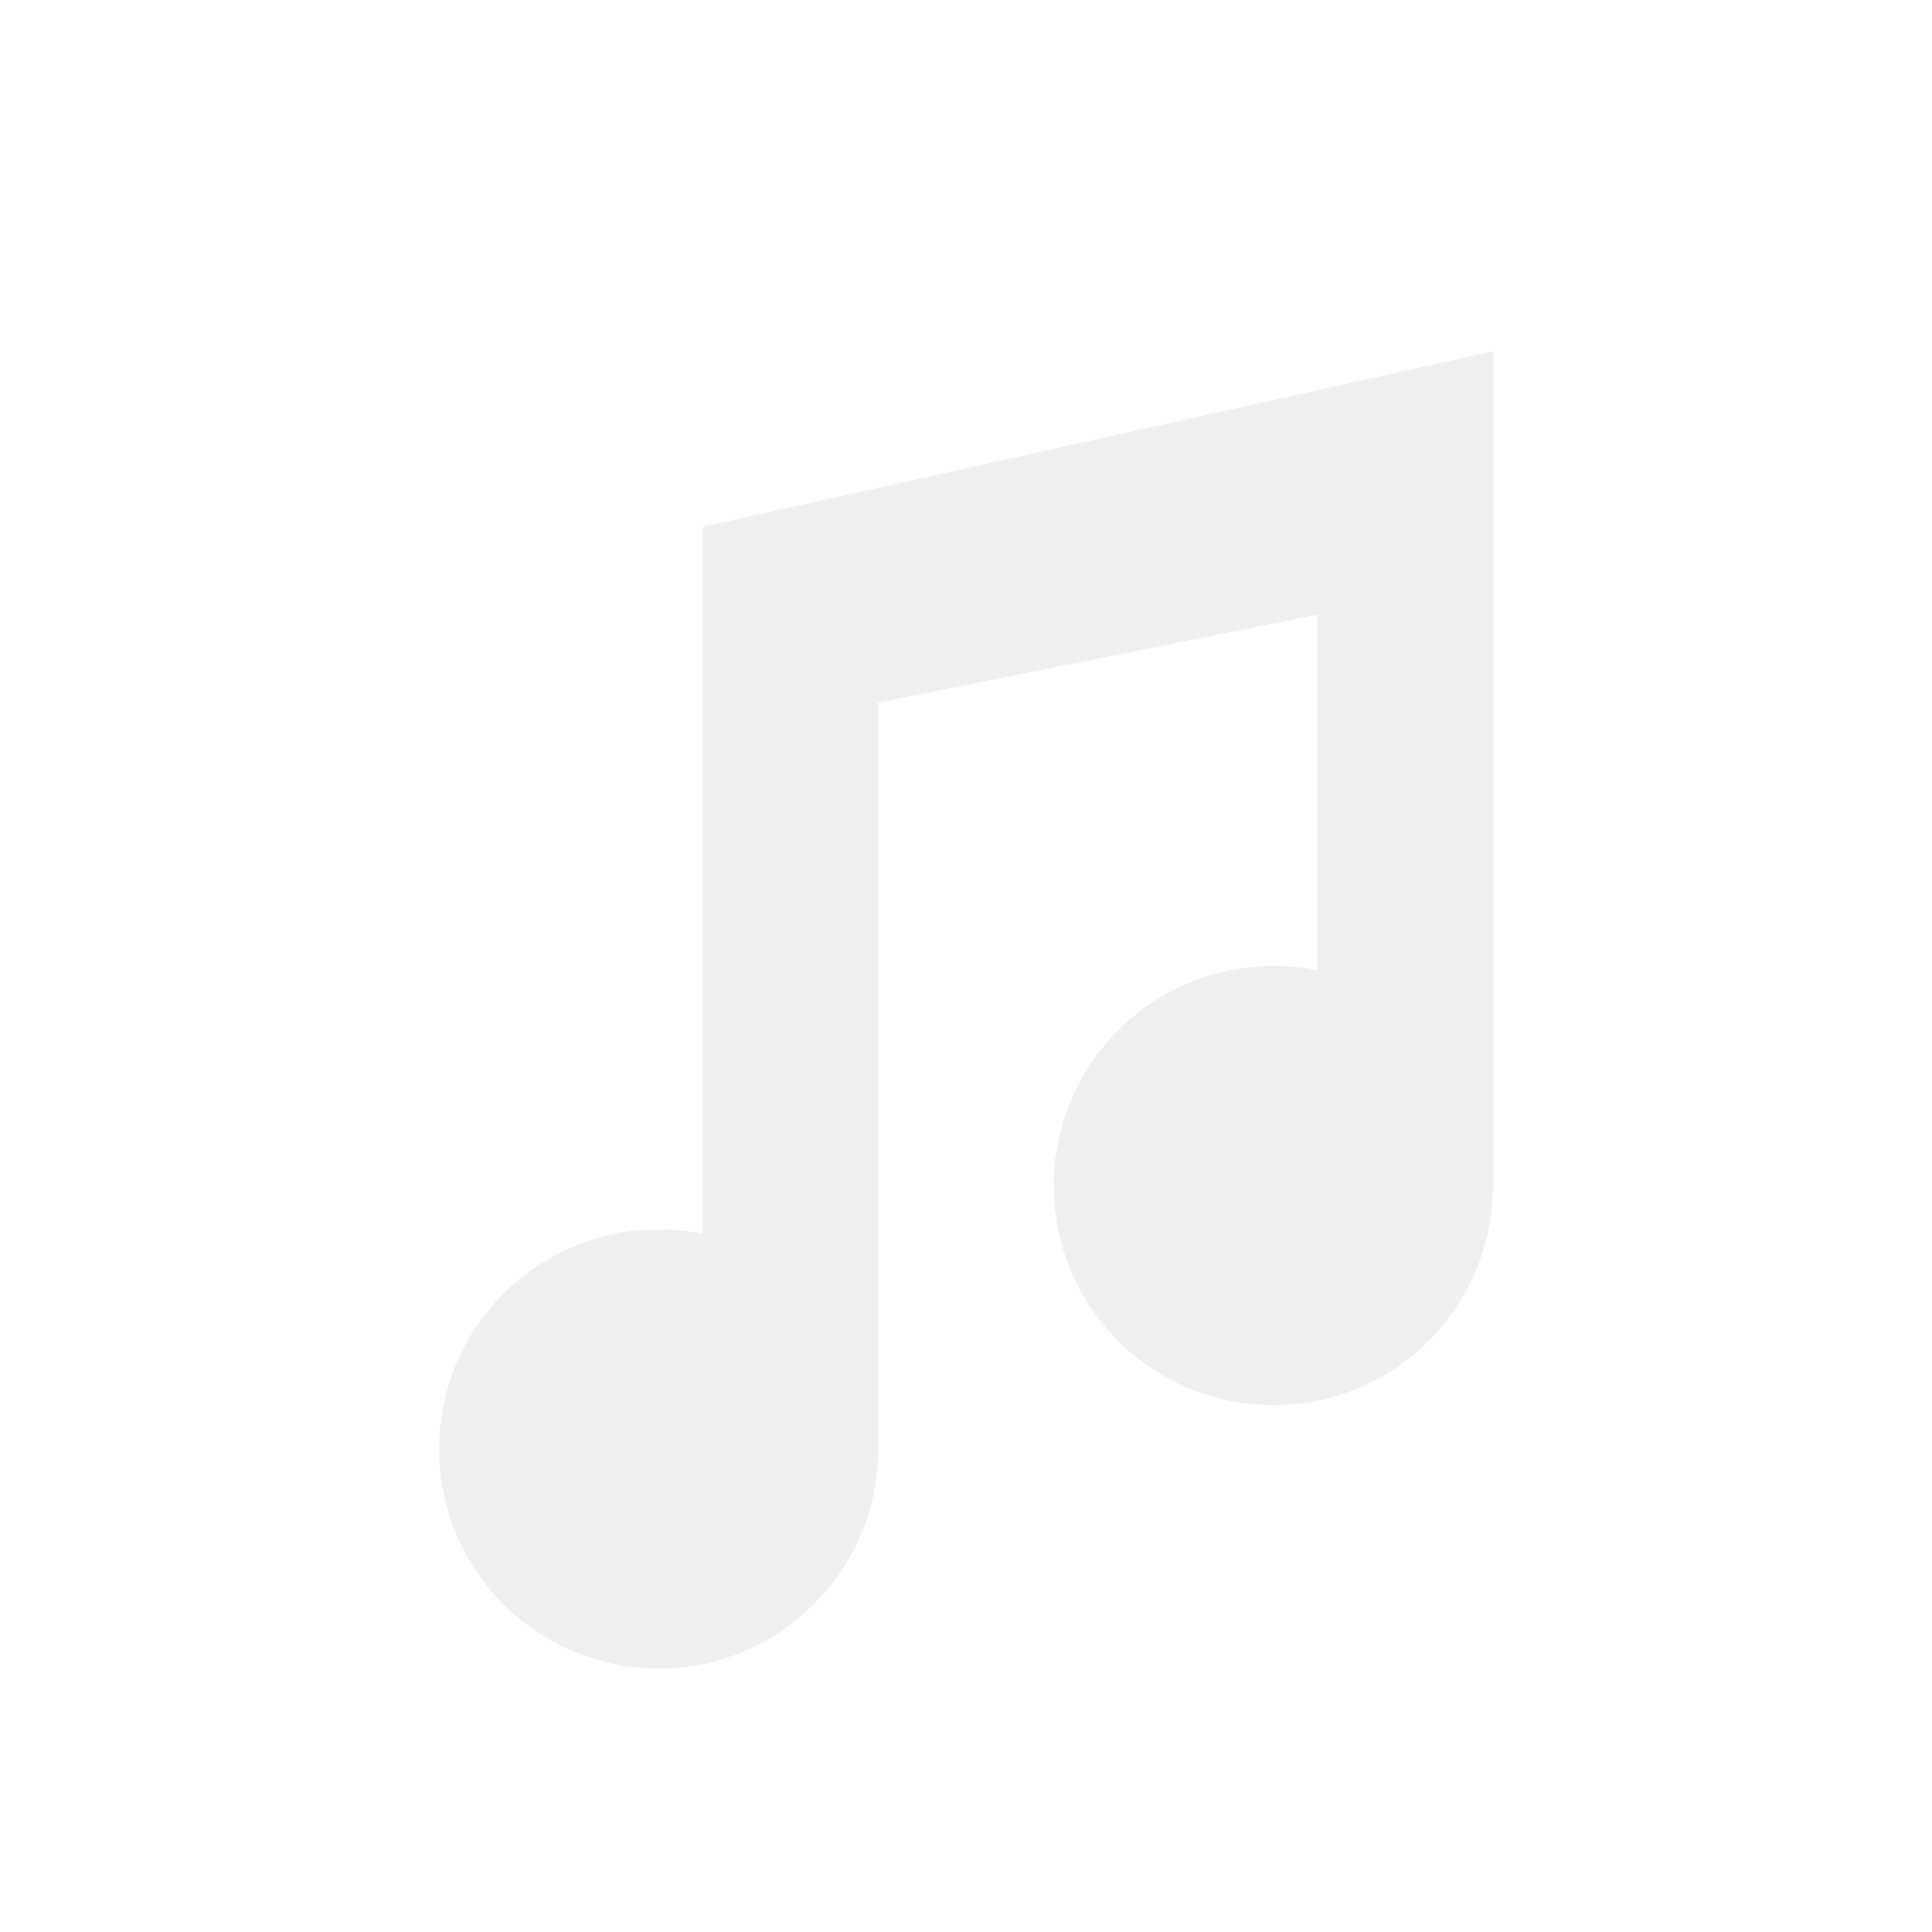
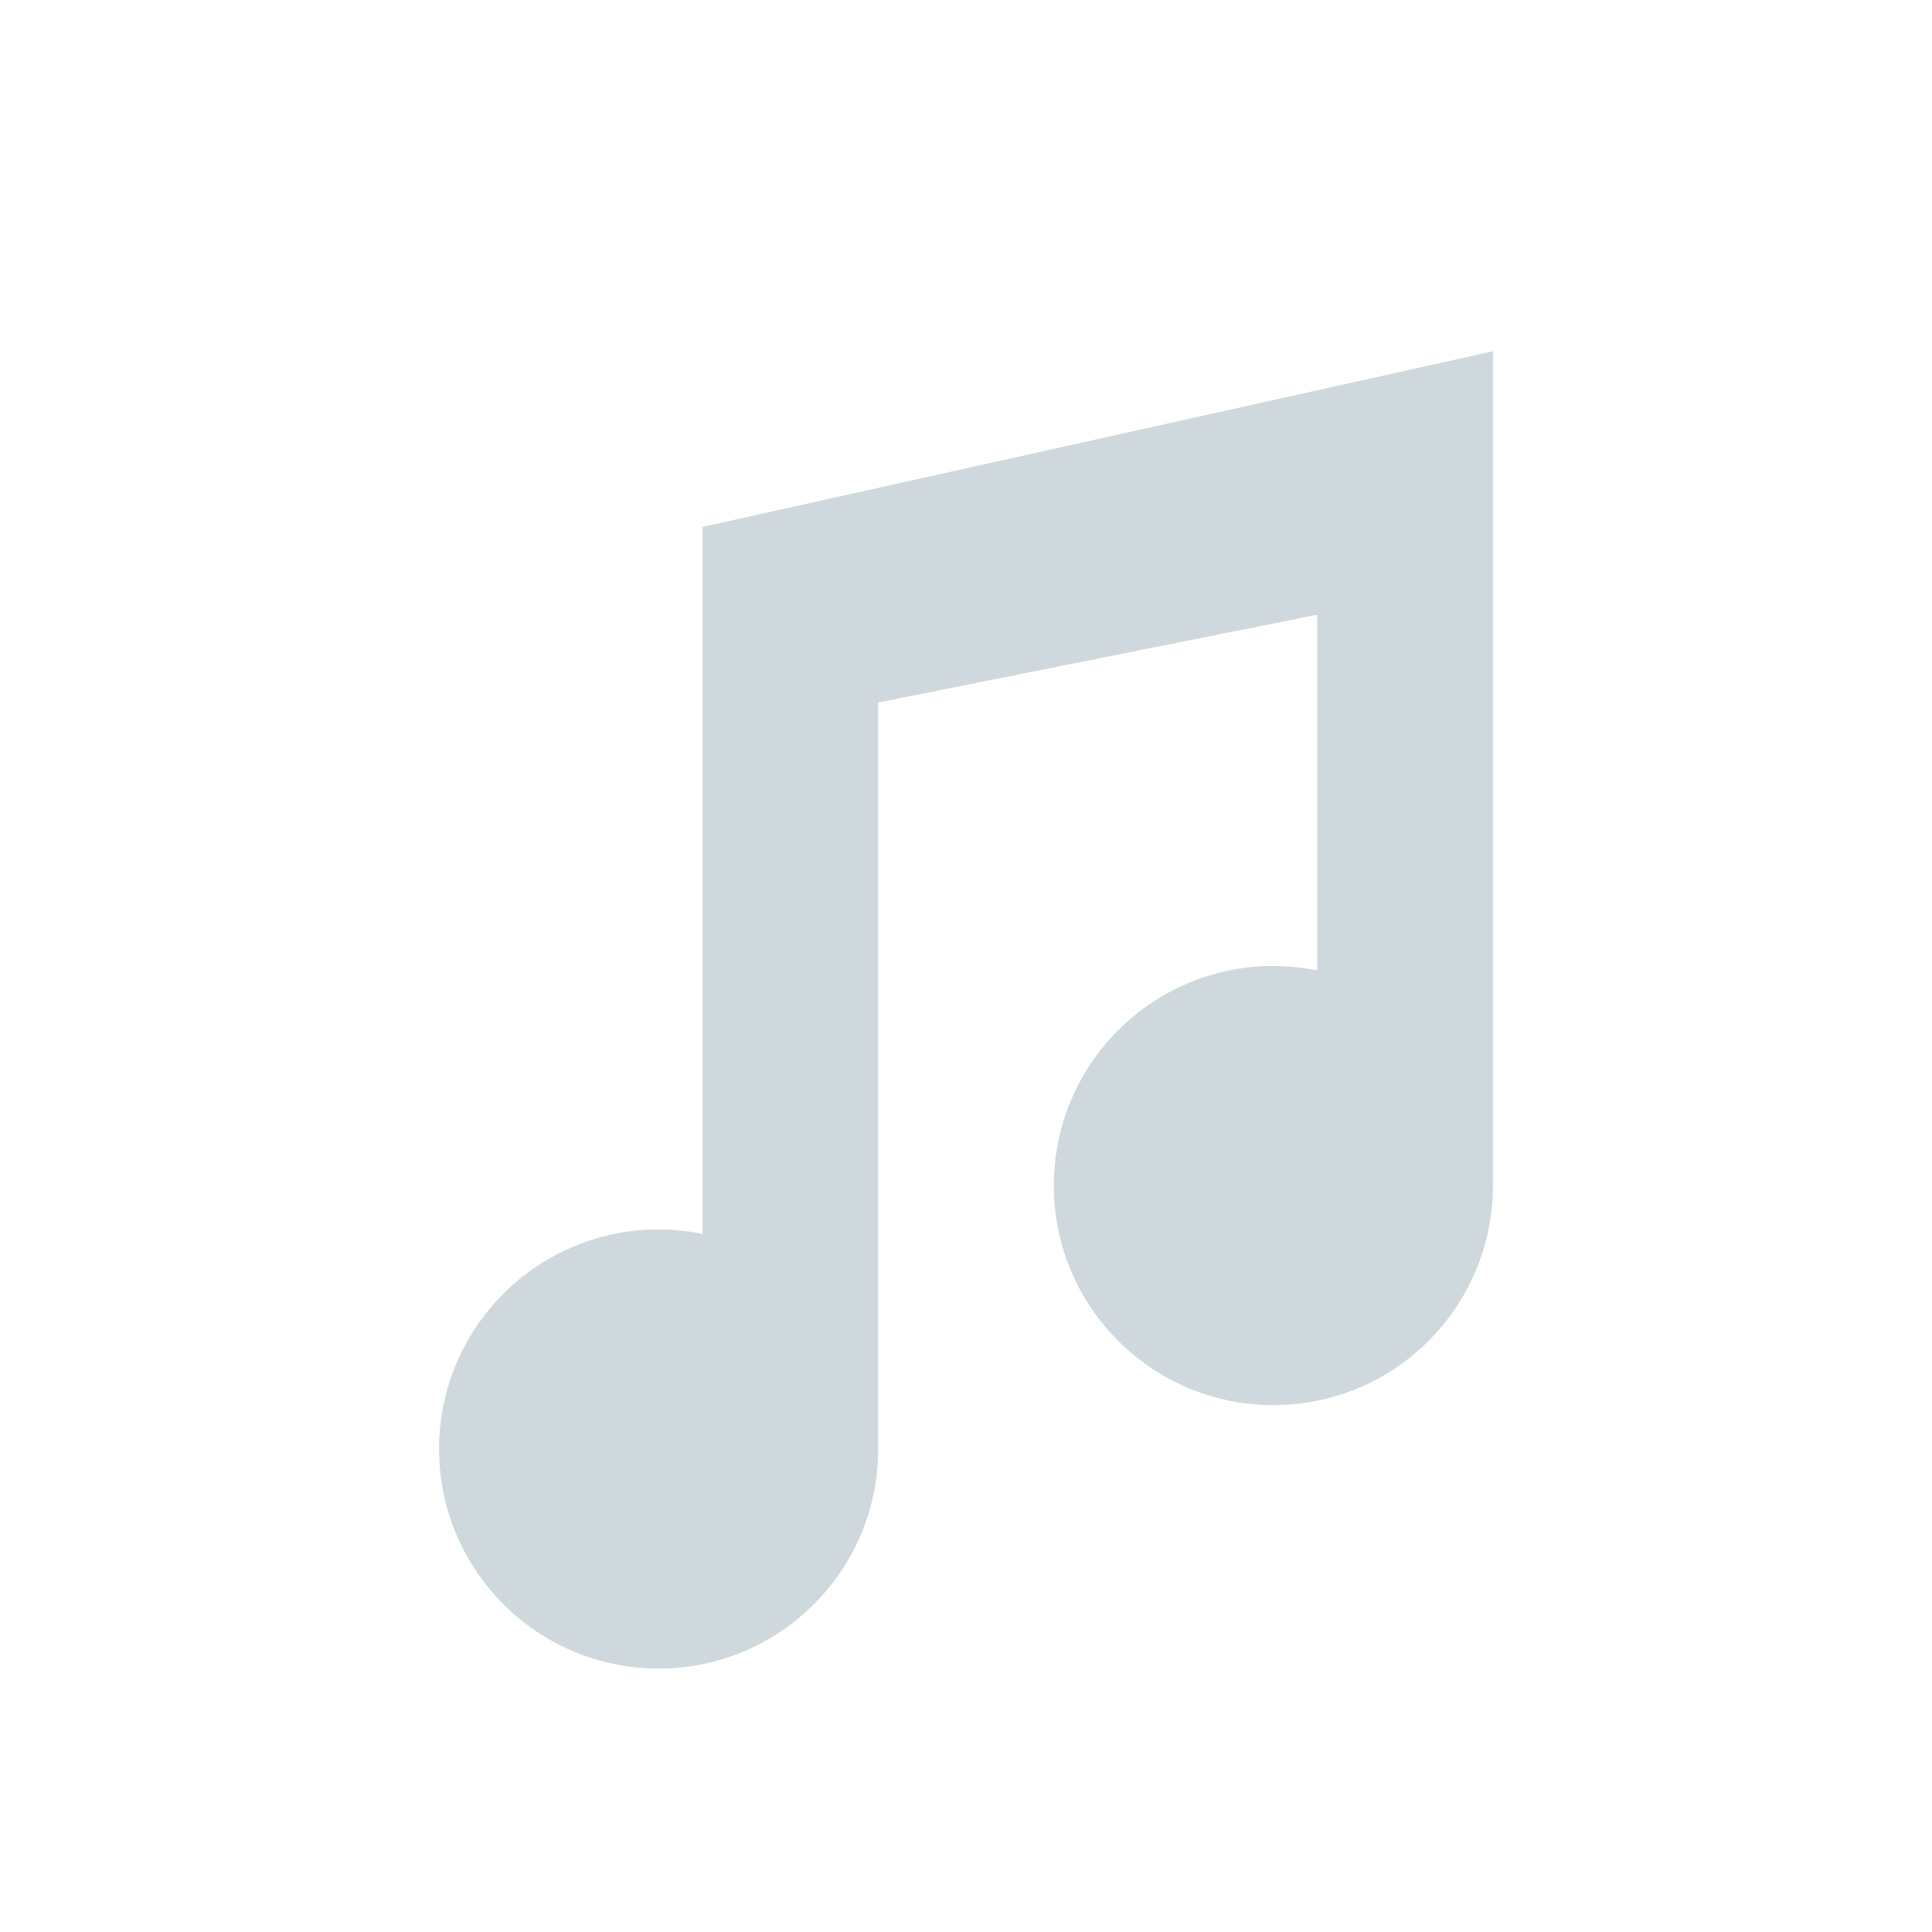
<svg xmlns="http://www.w3.org/2000/svg" id="svg2817" width="22" height="22" version="1">
  <g id="juk">
    <rect id="rect4552" width="22" height="22" x="0" y="0" style="opacity:0.001;fill:#000000;fill-opacity:1;stroke:none;stroke-width:1;stroke-linecap:round;stroke-linejoin:round;stroke-miterlimit:4;stroke-dasharray:none;stroke-opacity:1" />
    <g id="g4560" transform="translate(0,7)">
-       <path id="path4351" d="M 8,-1 8,1 8,7.051 C 7.835,7.017 7.668,7 7.5,7 6.119,7 5,8.119 5,9.5 5,10.881 6.119,12 7.5,12 8.881,12 10,10.881 10,9.5 L 10,1 15,0 15,4.051 C 14.835,4.017 14.668,4 14.5,4 13.119,4 12,5.119 12,6.5 12,7.881 13.119,9 14.5,9 15.881,9 17,7.881 17,6.5 L 17,0 17,-3 Z" style="opacity:1;fill:#eeefef;fill-opacity:1;stroke:none;stroke-width:3;stroke-linecap:round;stroke-linejoin:round;stroke-miterlimit:4;stroke-dasharray:none;stroke-opacity:1" />
+       <path id="path4351" d="M 8,-1 8,1 8,7.051 C 7.835,7.017 7.668,7 7.5,7 6.119,7 5,8.119 5,9.5 5,10.881 6.119,12 7.5,12 8.881,12 10,10.881 10,9.5 L 10,1 15,0 15,4.051 C 14.835,4.017 14.668,4 14.5,4 13.119,4 12,5.119 12,6.5 12,7.881 13.119,9 14.5,9 15.881,9 17,7.881 17,6.5 L 17,0 17,-3 Z" style="opacity:1;fill:#cfd8dc;fill-opacity:1;stroke:none;stroke-width:3;stroke-linecap:round;stroke-linejoin:round;stroke-miterlimit:4;stroke-dasharray:none;stroke-opacity:1" />
    </g>
  </g>
</svg>
